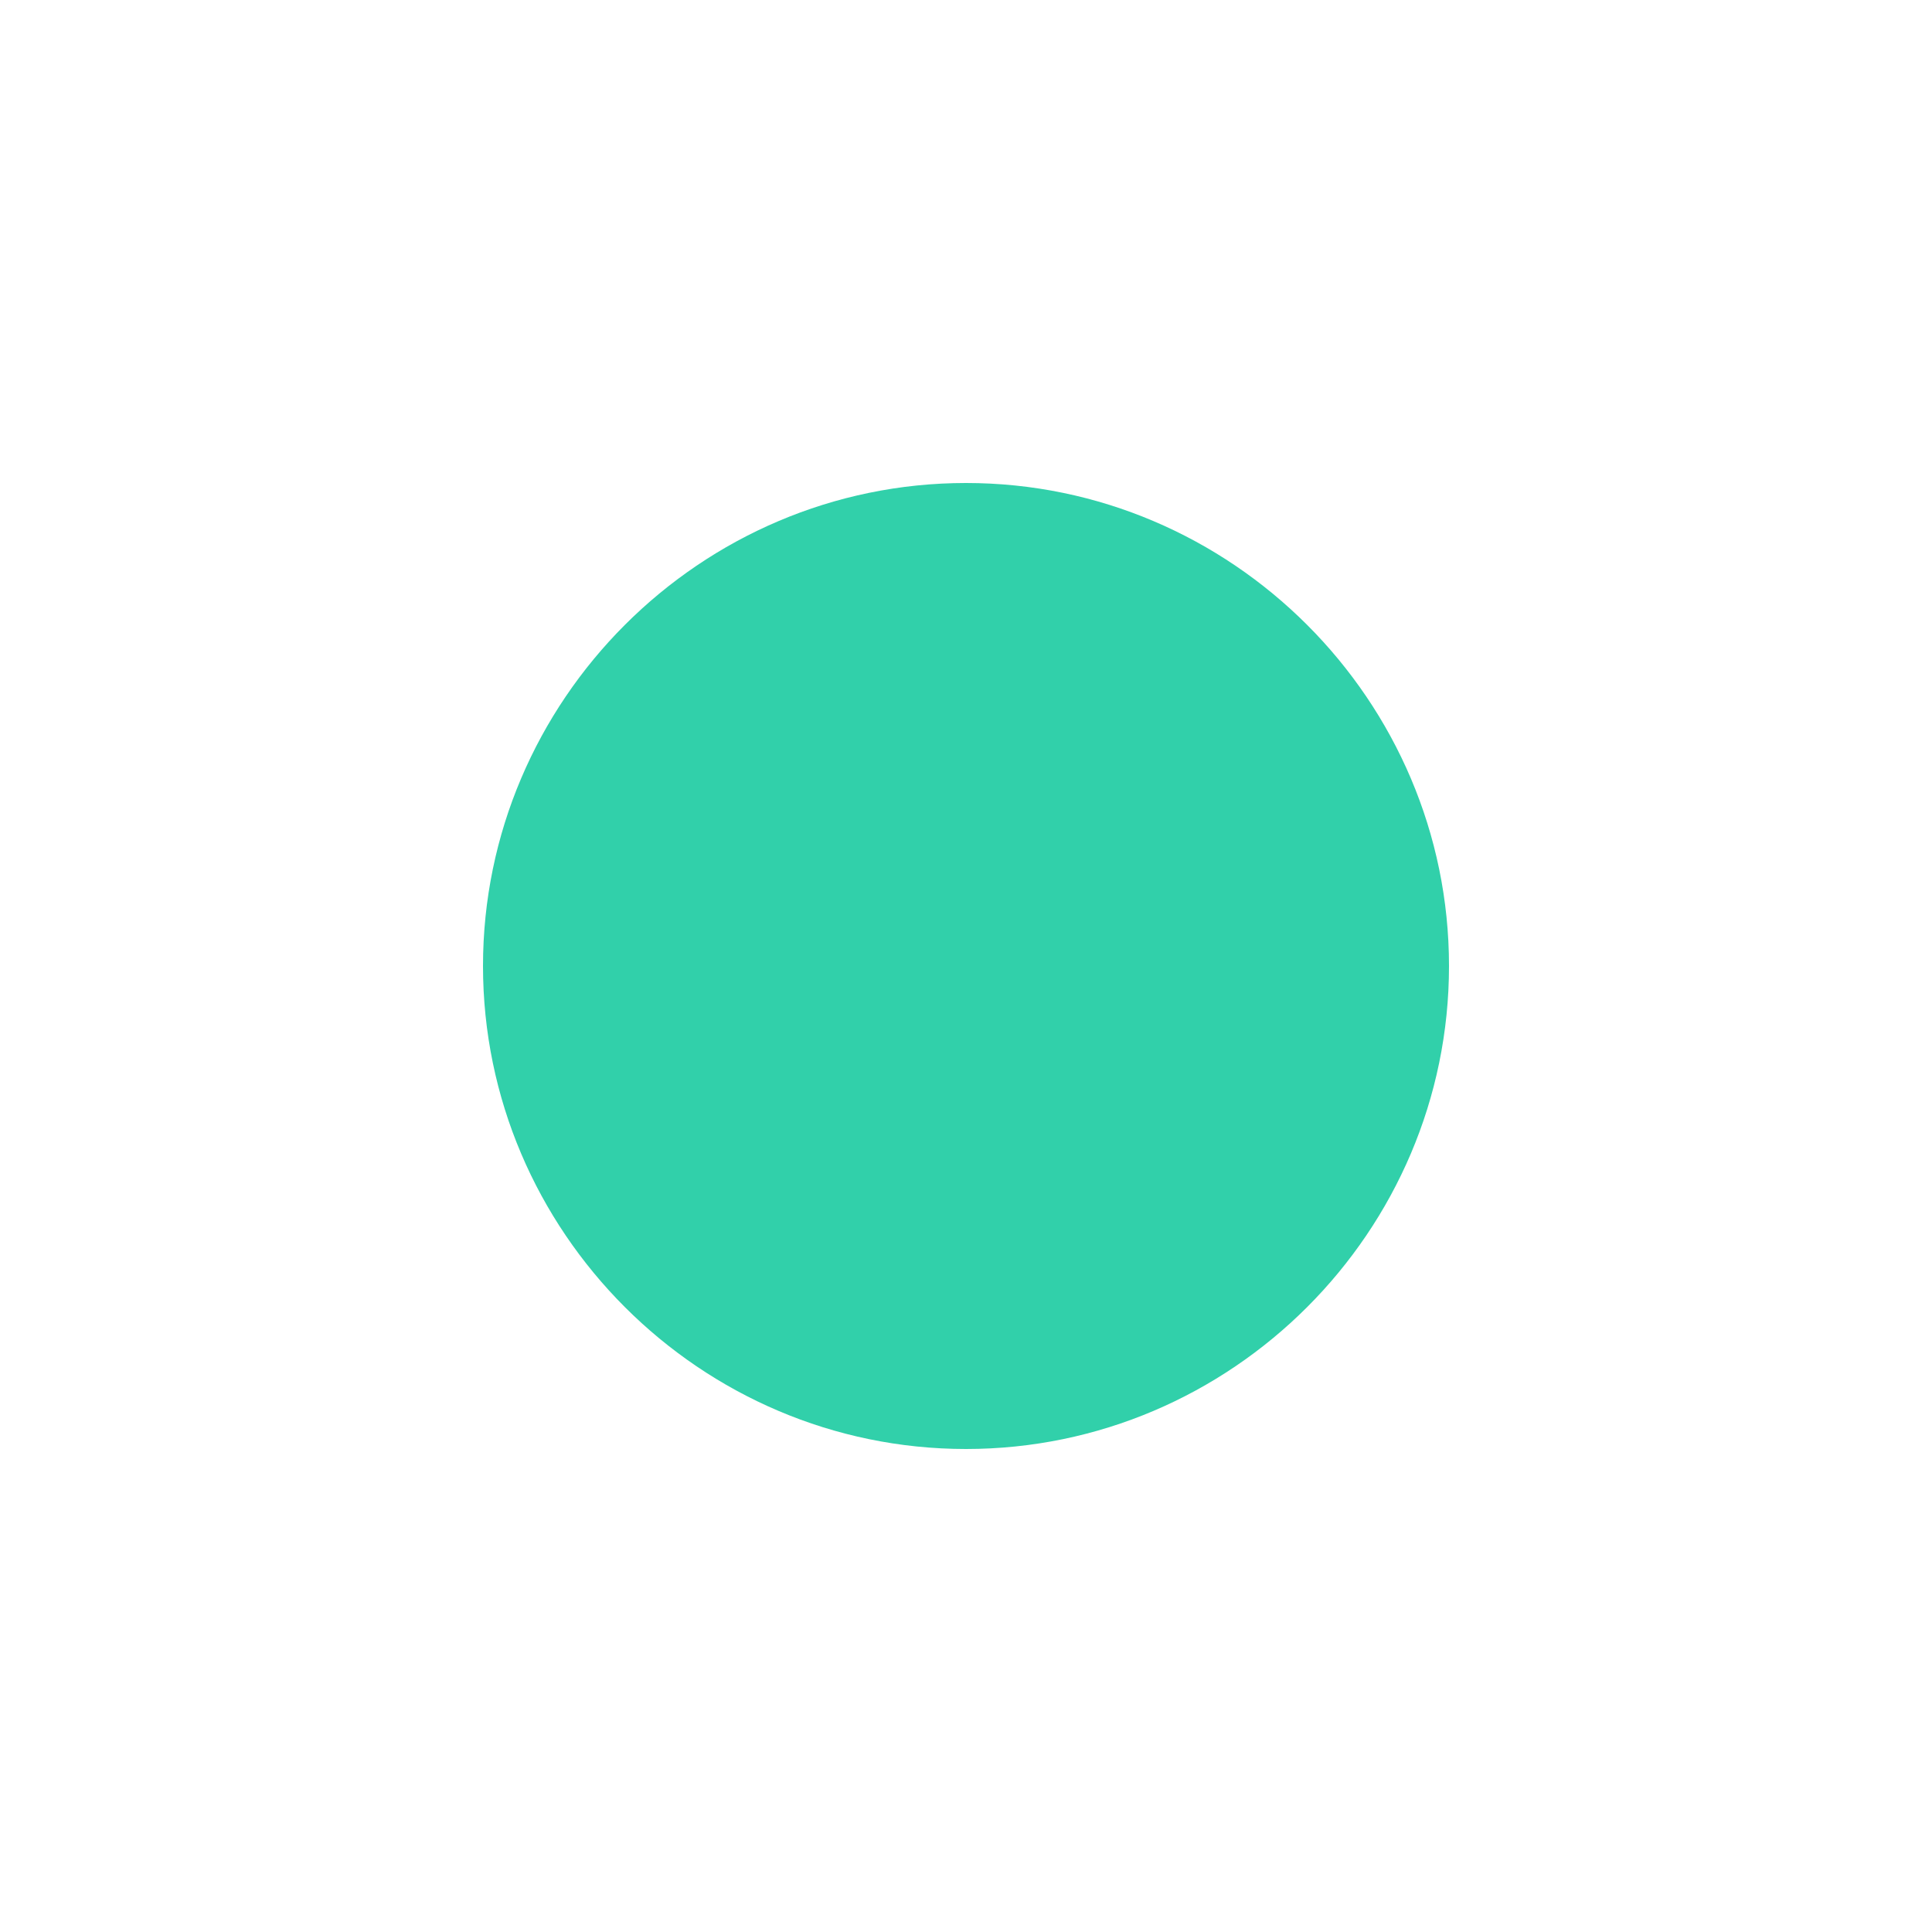
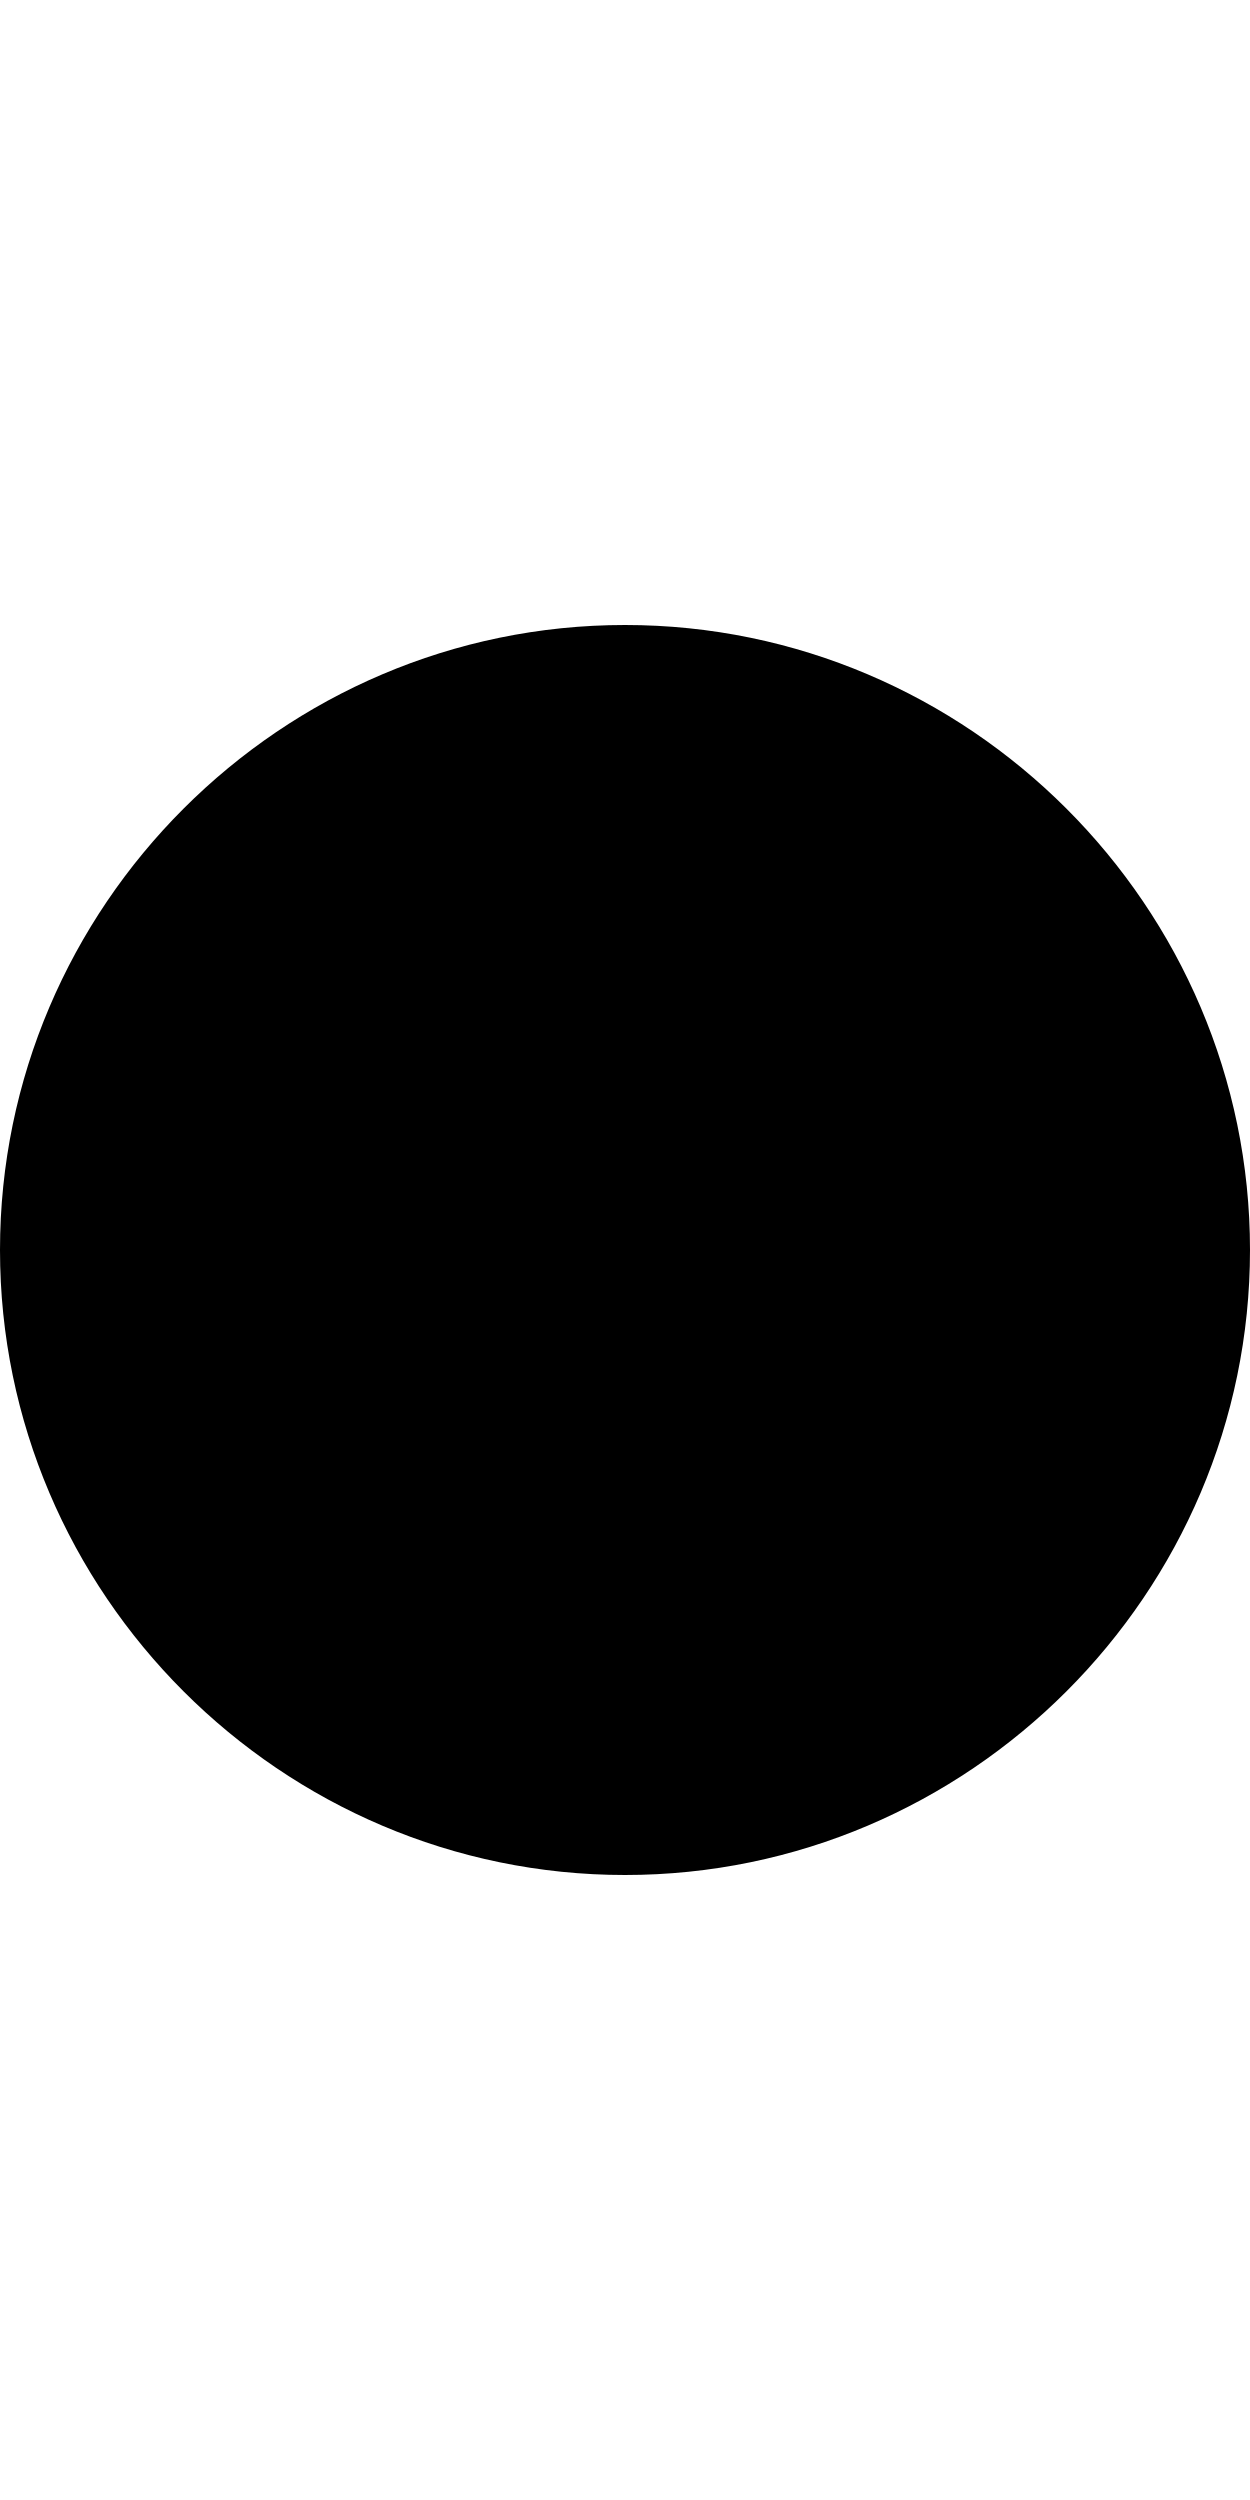
- <svg xmlns="http://www.w3.org/2000/svg" stroke="currentColor" fill="currentColor" stroke-width="0" viewBox="0 0 8 16" height="1em" width="1em">
-   <path color="#31d0aa" fill-rule="evenodd" d="M0 8c0-2.2 1.8-4 4-4s4 1.8 4 4-1.8 4-4 4-4-1.8-4-4z" />
+ <svg xmlns="http://www.w3.org/2000/svg" stroke="currentColor" fill="currentColor" stroke-width="0" viewBox="0 0 8 16" height="100%" width="100%">
+   <path fill-rule="evenodd" d="M0 8c0-2.2 1.8-4 4-4s4 1.8 4 4-1.8 4-4 4-4-1.8-4-4z" />
</svg>
